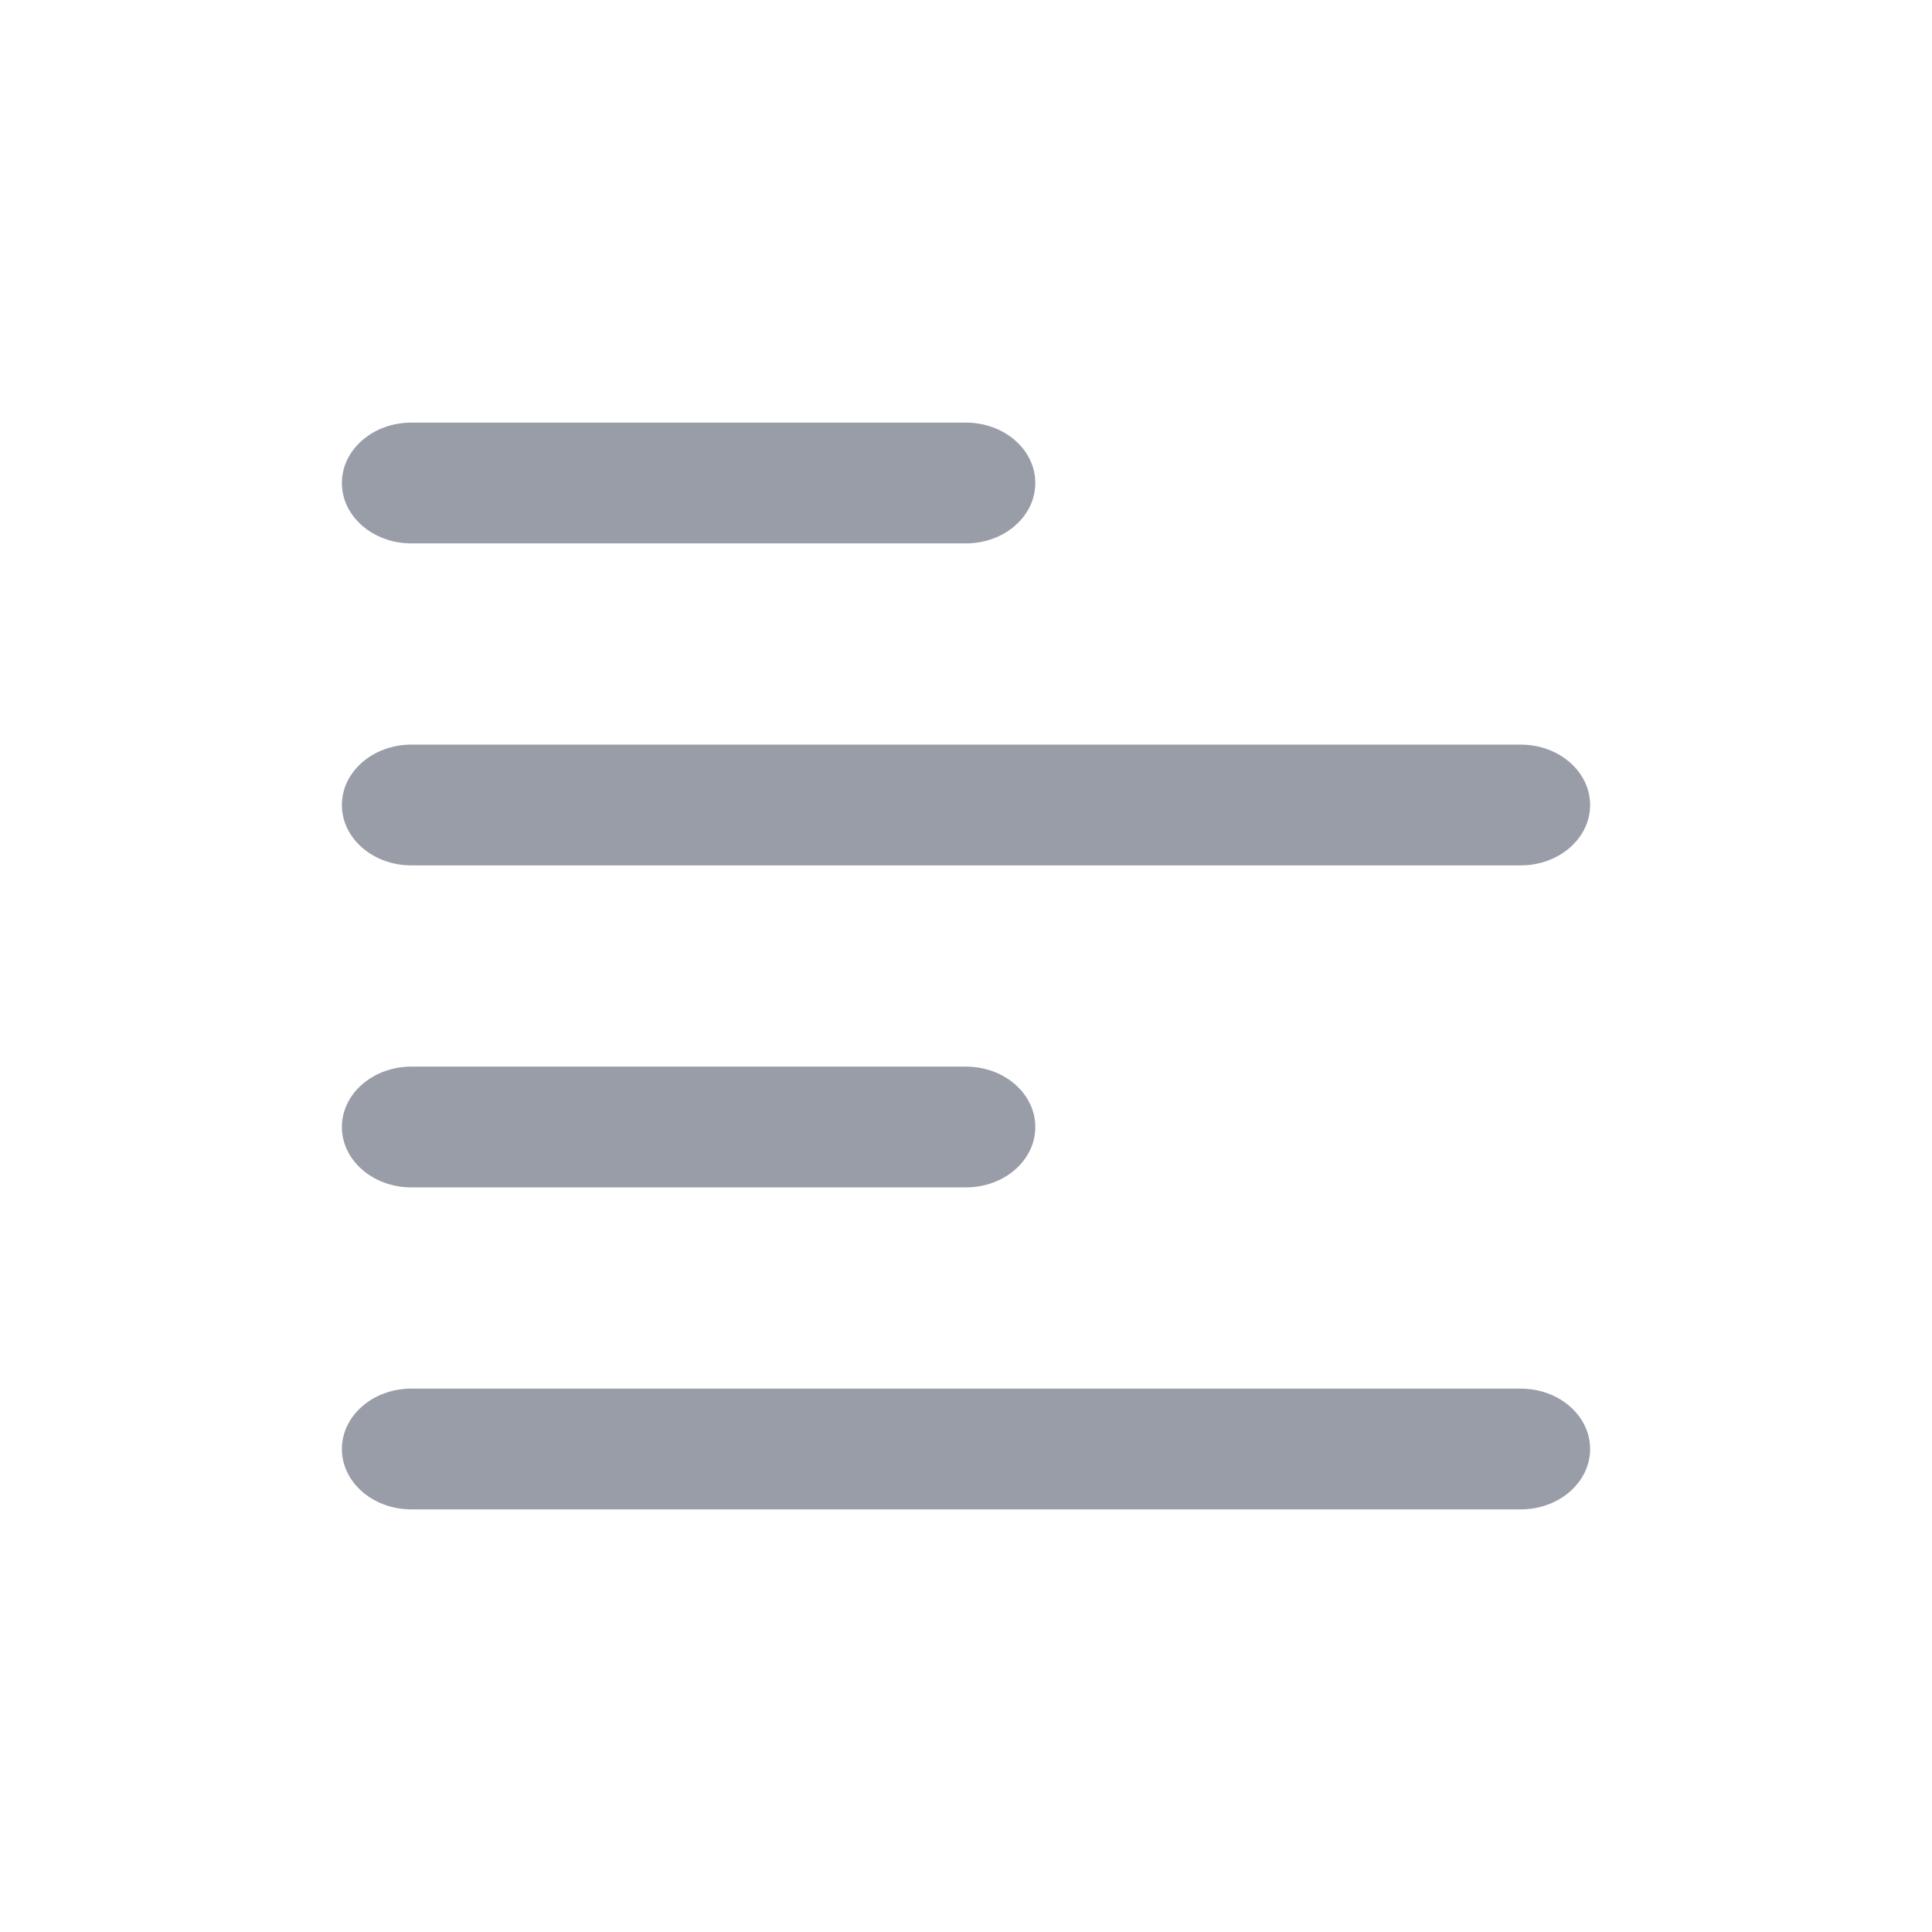
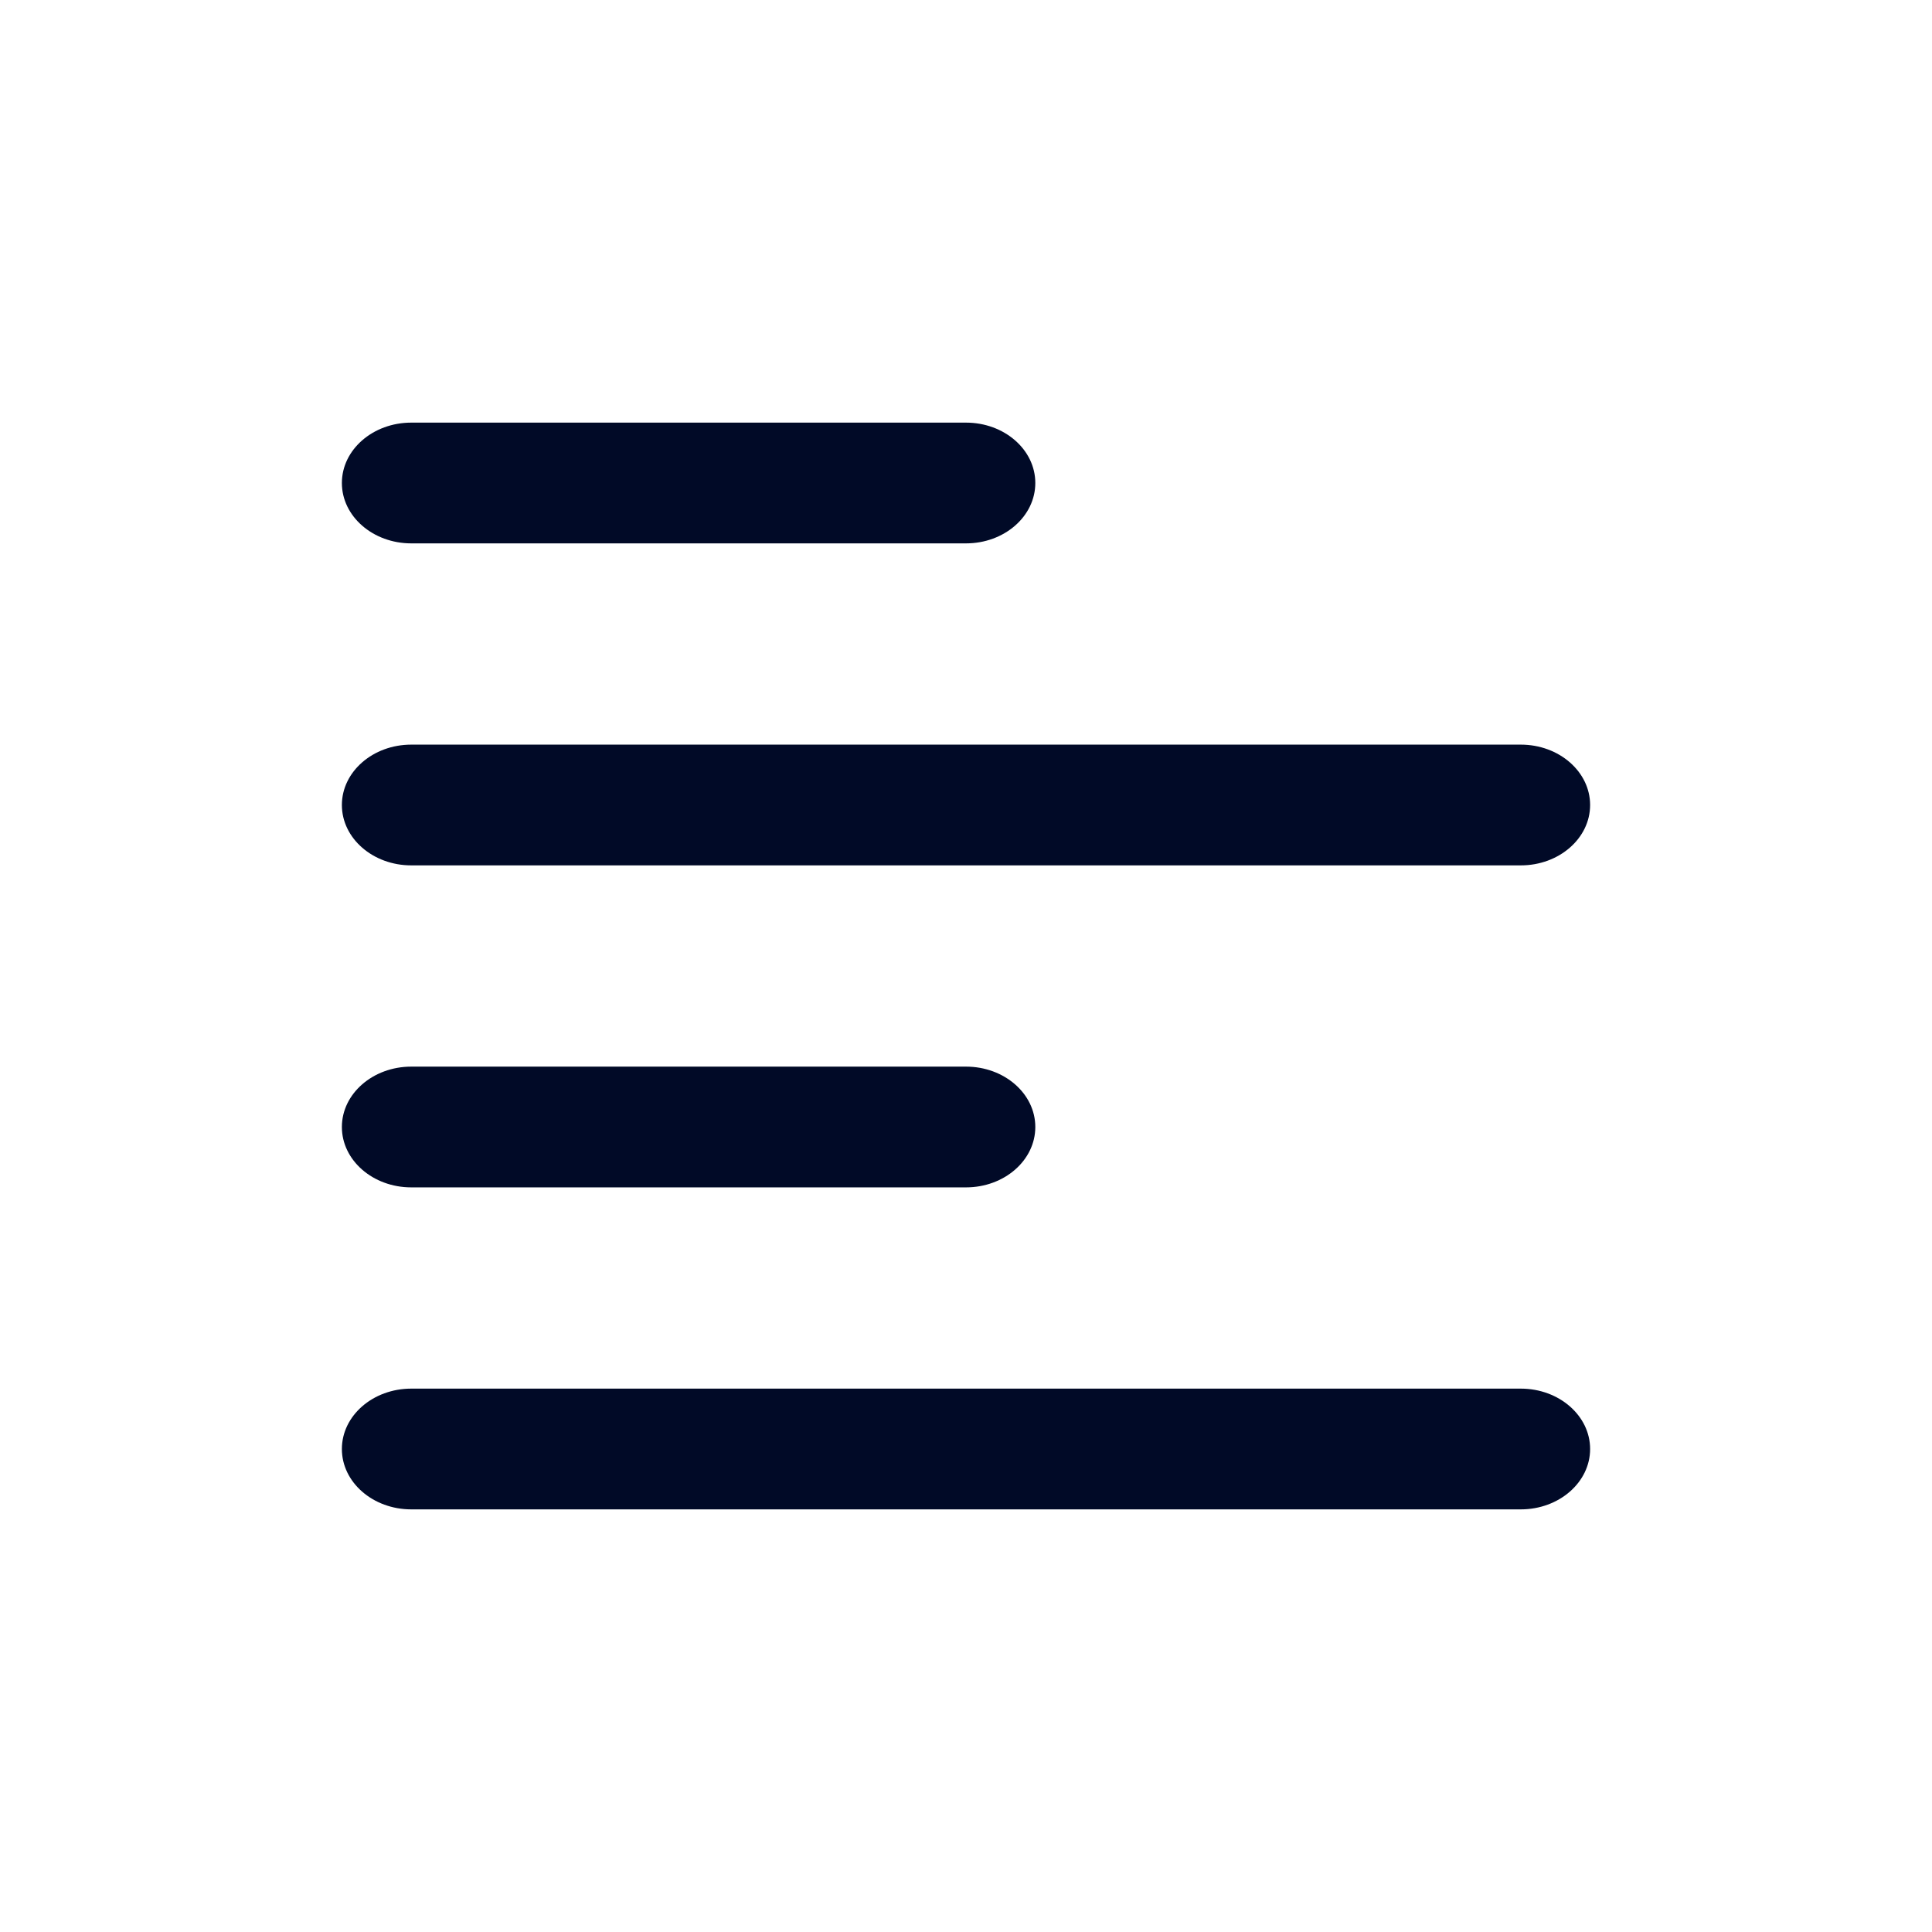
<svg xmlns="http://www.w3.org/2000/svg" width="24" height="24" viewBox="0 0 24 24" fill="none">
-   <path fill-rule="evenodd" clip-rule="evenodd" d="M5.109 5.25C4.633 5.25 4.247 5.586 4.247 6C4.247 6.414 4.633 6.75 5.109 6.75H12C12.476 6.75 12.861 6.414 12.861 6C12.861 5.586 12.476 5.25 12 5.25H5.109ZM5.109 9.25C4.633 9.25 4.247 9.586 4.247 10C4.247 10.414 4.633 10.75 5.109 10.75H18.892C19.367 10.75 19.753 10.414 19.753 10C19.753 9.586 19.367 9.25 18.892 9.25H5.109ZM4.247 14C4.247 13.586 4.633 13.25 5.109 13.25H12C12.476 13.25 12.861 13.586 12.861 14C12.861 14.414 12.476 14.75 12 14.75H5.109C4.633 14.75 4.247 14.414 4.247 14ZM5.109 17.25C4.633 17.25 4.247 17.586 4.247 18C4.247 18.414 4.633 18.75 5.109 18.75H18.892C19.367 18.75 19.753 18.414 19.753 18C19.753 17.586 19.367 17.25 18.892 17.25H5.109Z" fill="#010A27" fill-opacity="0.4" />
+   <path fill-rule="evenodd" clip-rule="evenodd" d="M5.109 5.25C4.633 5.25 4.247 5.586 4.247 6C4.247 6.414 4.633 6.75 5.109 6.75H12C12.476 6.75 12.861 6.414 12.861 6C12.861 5.586 12.476 5.25 12 5.25H5.109ZM5.109 9.25C4.633 9.25 4.247 9.586 4.247 10C4.247 10.414 4.633 10.75 5.109 10.75H18.892C19.367 10.75 19.753 10.414 19.753 10C19.753 9.586 19.367 9.25 18.892 9.25H5.109ZM4.247 14C4.247 13.586 4.633 13.25 5.109 13.25H12C12.476 13.25 12.861 13.586 12.861 14C12.861 14.414 12.476 14.75 12 14.75H5.109C4.633 14.75 4.247 14.414 4.247 14ZM5.109 17.25C4.633 17.25 4.247 17.586 4.247 18C4.247 18.414 4.633 18.75 5.109 18.75H18.892C19.367 18.75 19.753 18.414 19.753 18C19.753 17.586 19.367 17.25 18.892 17.25H5.109Z" fill="#010A27" />
</svg>
